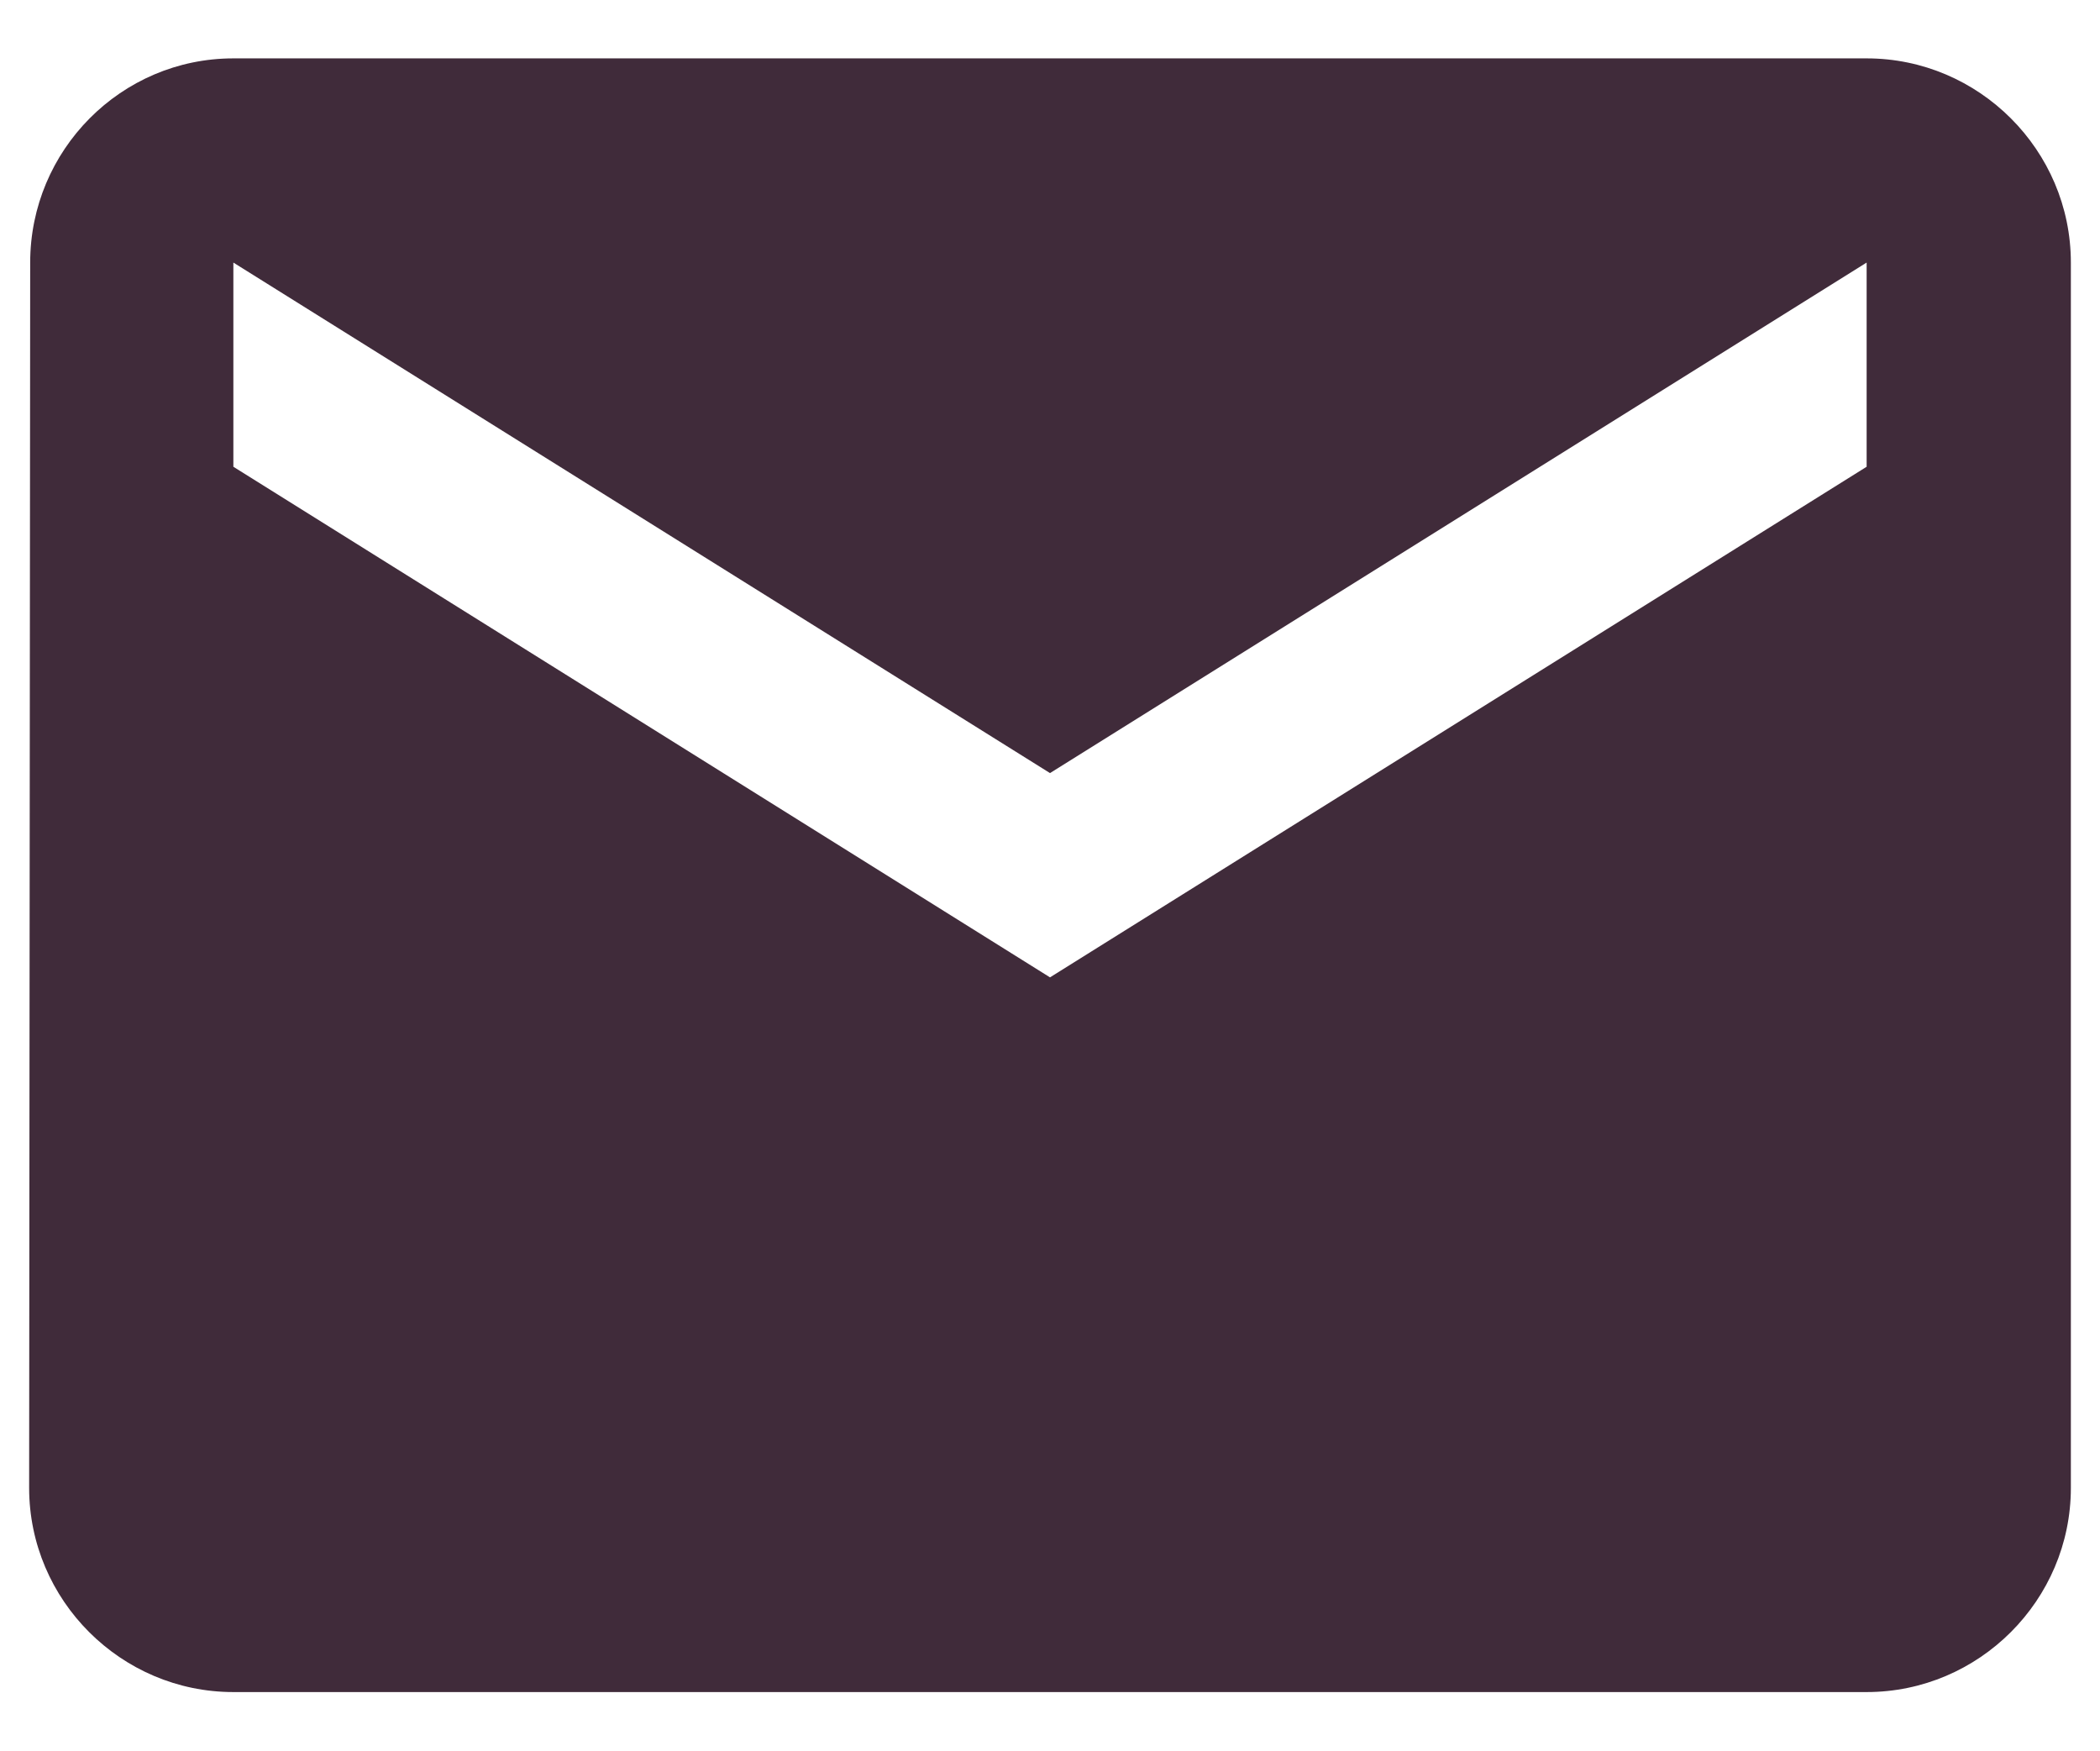
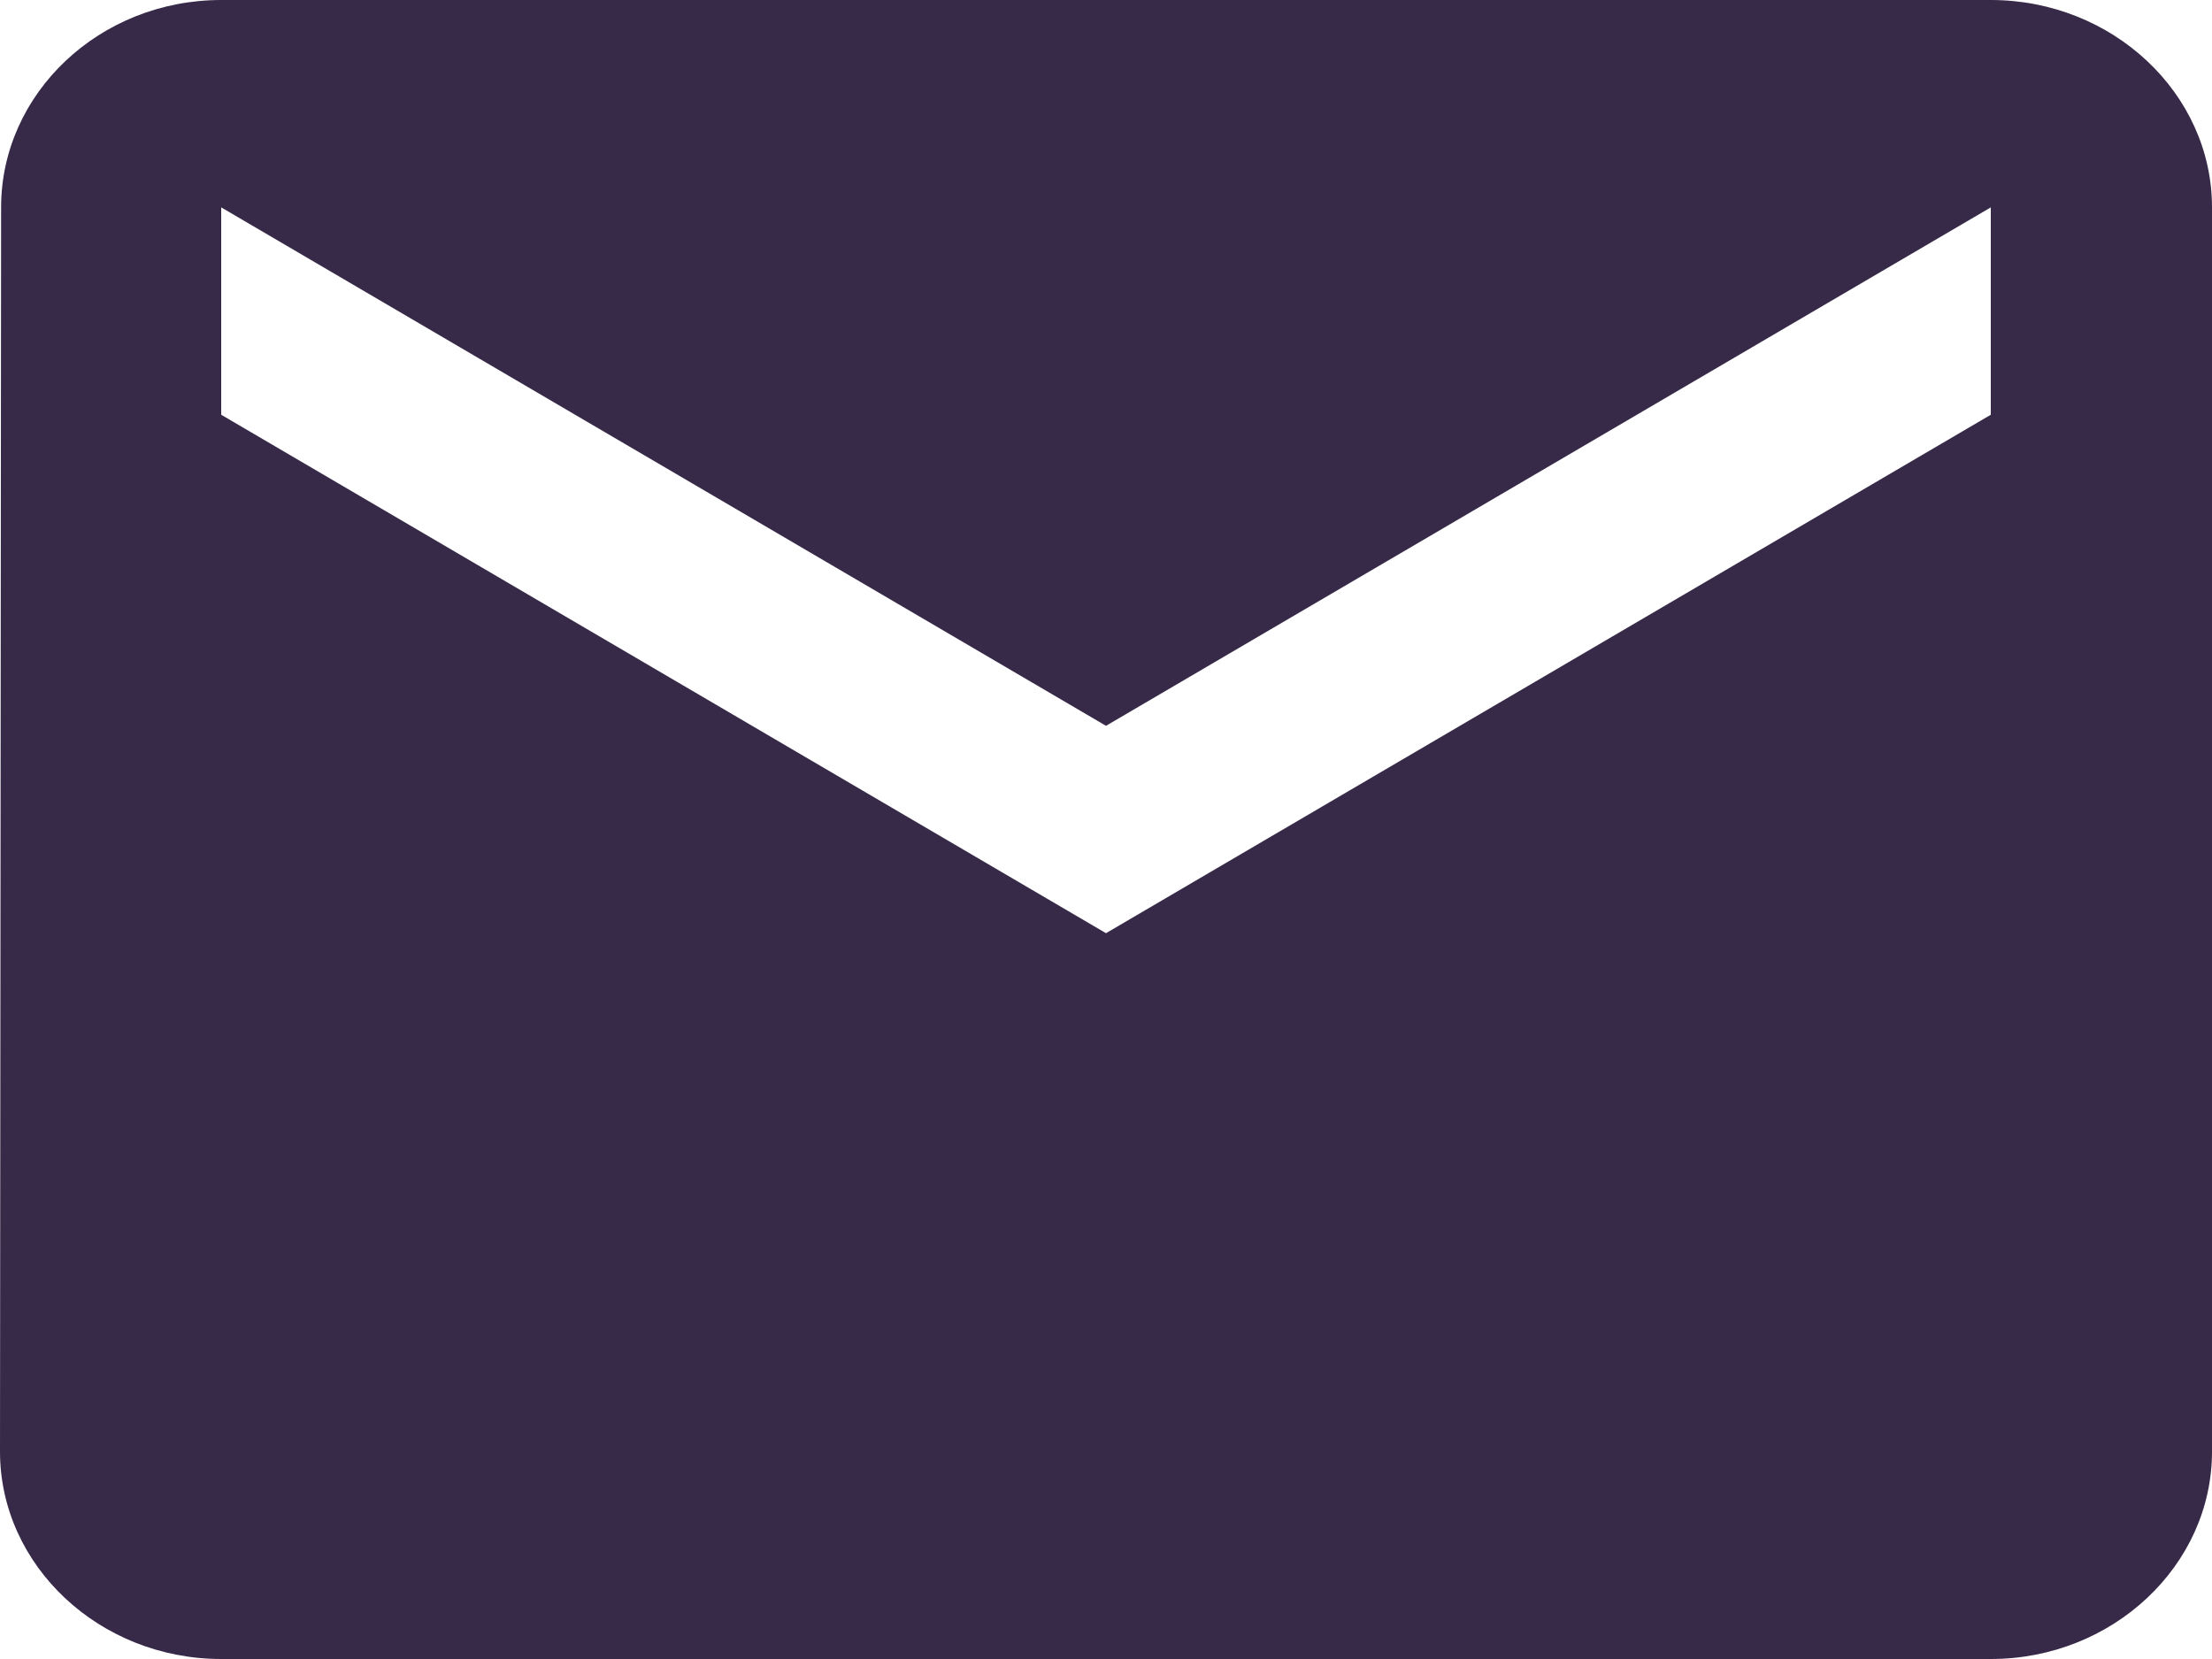
- <svg xmlns="http://www.w3.org/2000/svg" width="24" height="20" viewBox="0 0 24 20" fill="none">
-   <path d="M21.333 0.667H2.667C1.383 0.667 0.345 1.717 0.345 3L0.333 17C0.333 18.283 1.383 19.333 2.667 19.333H21.333C22.617 19.333 23.667 18.283 23.667 17V3C23.667 1.717 22.617 0.667 21.333 0.667ZM21.333 5.333L12 11.167L2.667 5.333V3L12 8.833L21.333 3V5.333Z" fill="#402B3A" />
+ <svg xmlns="http://www.w3.org/2000/svg" width="40" height="30" viewBox="0 0 40 30" fill="none">
+   <path d="M36 0H4C1.8 0 0.02 1.688 0.02 3.75L0 26.25C0 28.312 1.8 30 4 30H36C38.2 30 40 28.312 40 26.25V3.75C40 1.688 38.2 0 36 0ZM36 7.5L20 16.875L4 7.5V3.75L20 13.125L36 3.75V7.5Z" fill="url(#paint0_linear_367_14)" />
+   <defs>
+     <linearGradient id="paint0_linear_367_14" x1="20" y1="0" x2="20" y2="30" gradientUnits="userSpaceOnUse">
+       <stop stop-color="#372948" />
+     </linearGradient>
+   </defs>
</svg>
